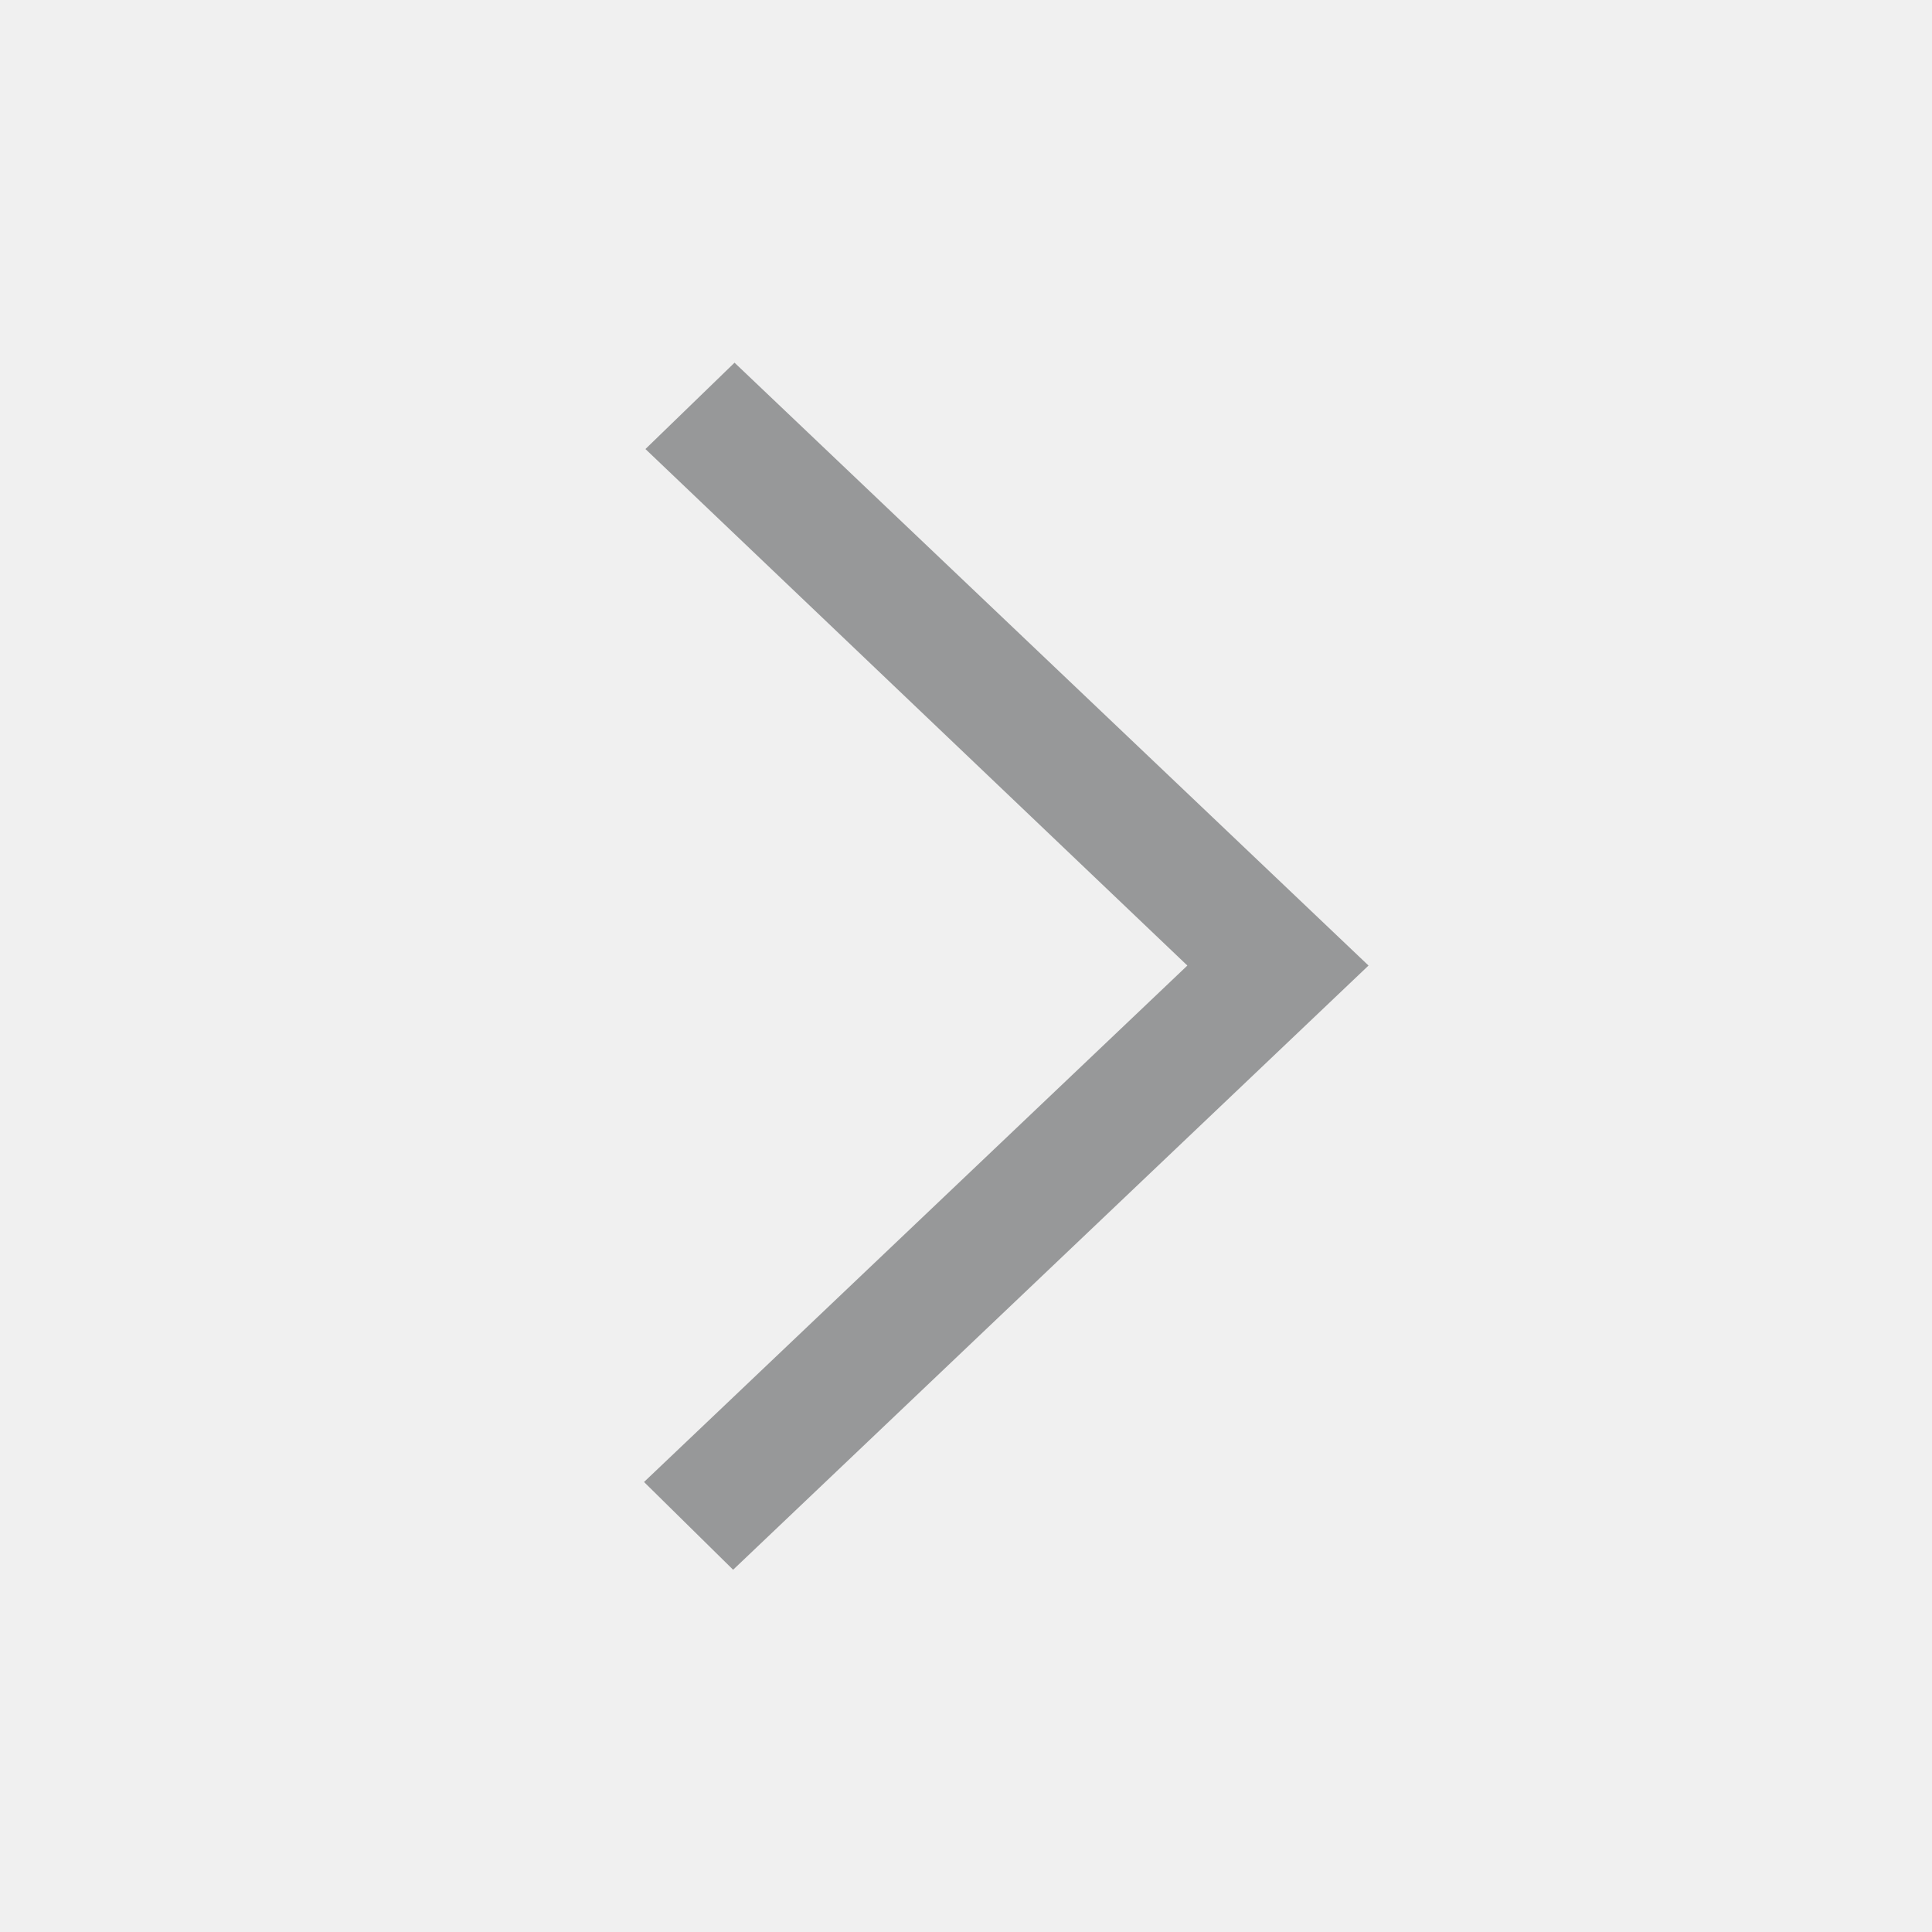
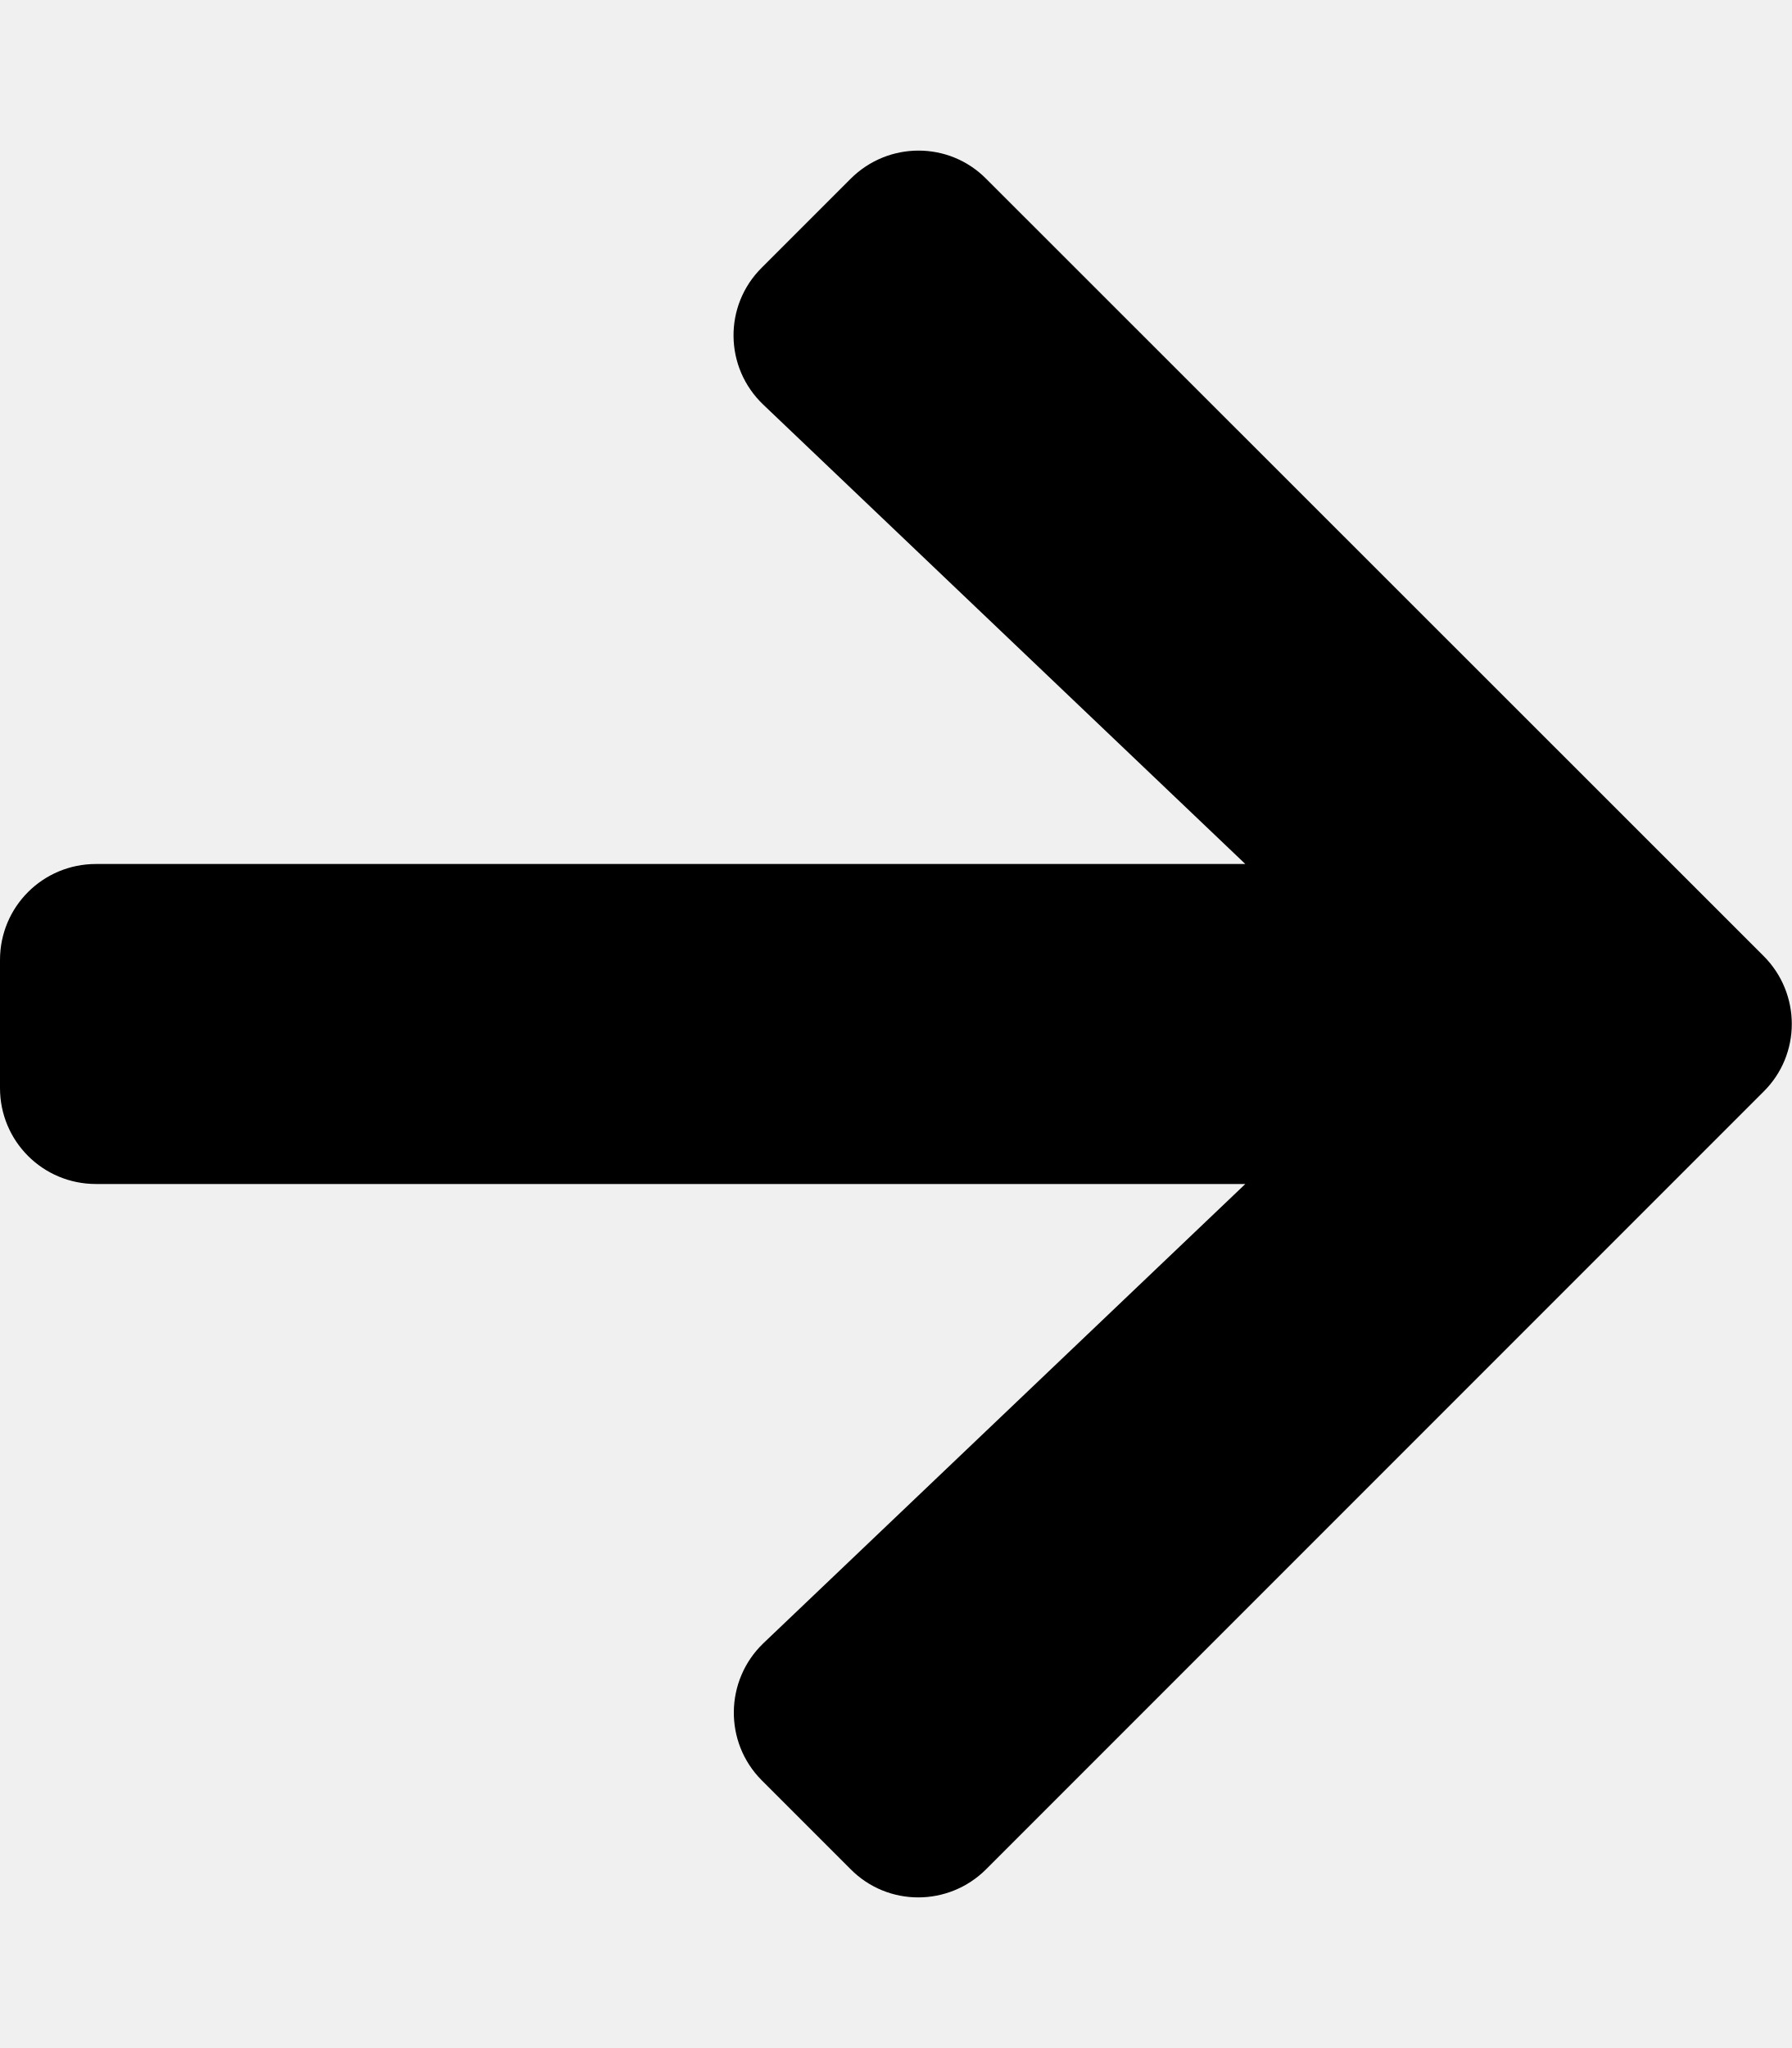
- <svg xmlns="http://www.w3.org/2000/svg" xmlns:xlink="http://www.w3.org/1999/xlink" width="26" height="26" viewBox="0 0 26 26">
-   <defs>
-     <path id="nsmfsbbu7a" d="M9.866 21.125L18.417 12.994 9.885 4.881 8.686 6.043 15.979 12.994 8.667 19.944z" />
-   </defs>
-   <g fill="none" fill-rule="evenodd">
-     <path fill="#000" fill-opacity="0" d="M0 0H26V26H0z" />
-     <mask id="k9a49ccccb" fill="#fff">
-       <use xlink:href="#nsmfsbbu7a" />
-     </mask>
-     <use fill="#FFF" fill-opacity="0" fill-rule="nonzero" xlink:href="#nsmfsbbu7a" />
-     <path fill="#979899" d="M0 0H26V26H0z" mask="url(#k9a49ccccb)" />
-   </g>
+ <svg xmlns="http://www.w3.org/2000/svg" aria-hidden="true" focusable="false" data-prefix="fas" data-icon="arrow-right" class="svg-inline--fa fa-arrow-right fa-w-14" role="img" viewBox="0 0 448 512">
+   <path fill="currentColor" d="M190.5 66.9l22.2-22.2c9.4-9.4 24.6-9.4 33.9 0L441 239c9.4 9.4 9.4 24.6 0 33.9L246.6 467.3c-9.4 9.4-24.6 9.4-33.9 0l-22.2-22.2c-9.5-9.5-9.3-25 .4-34.3L311.4 296H24c-13.3 0-24-10.7-24-24v-32c0-13.3 10.7-24 24-24h287.4L190.9 101.2c-9.8-9.3-10-24.8-.4-34.3z" />
</svg>
